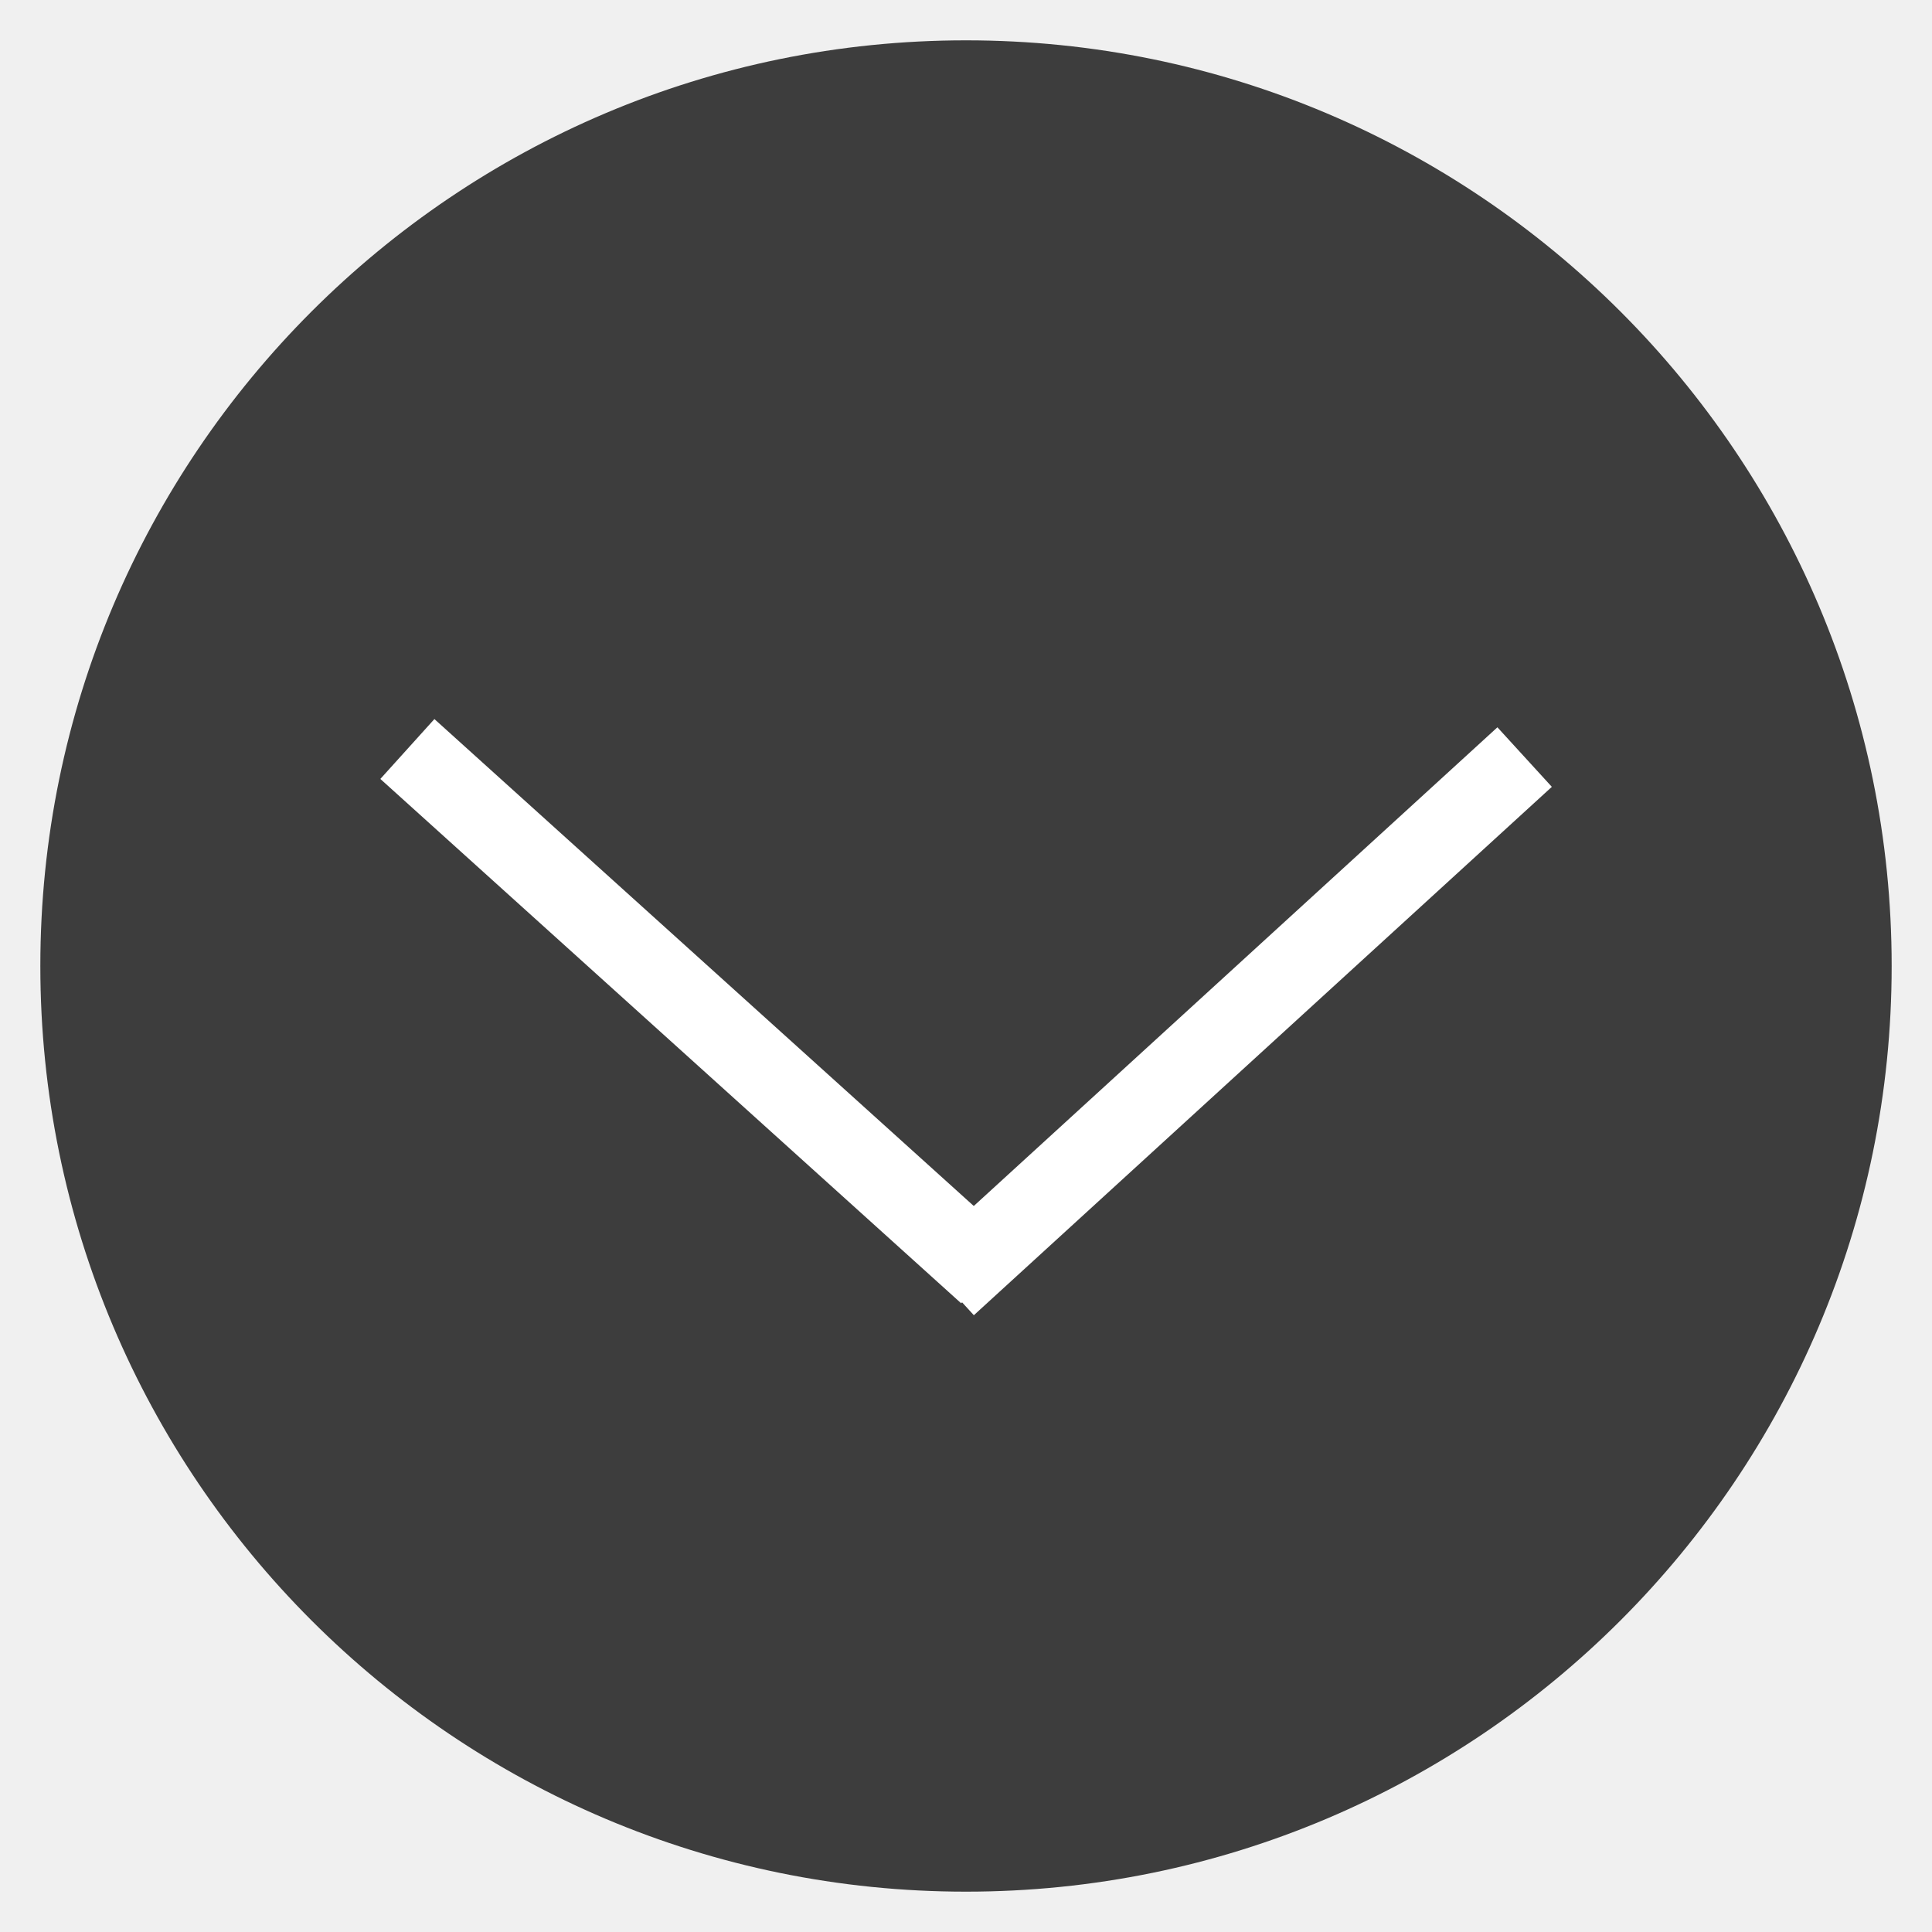
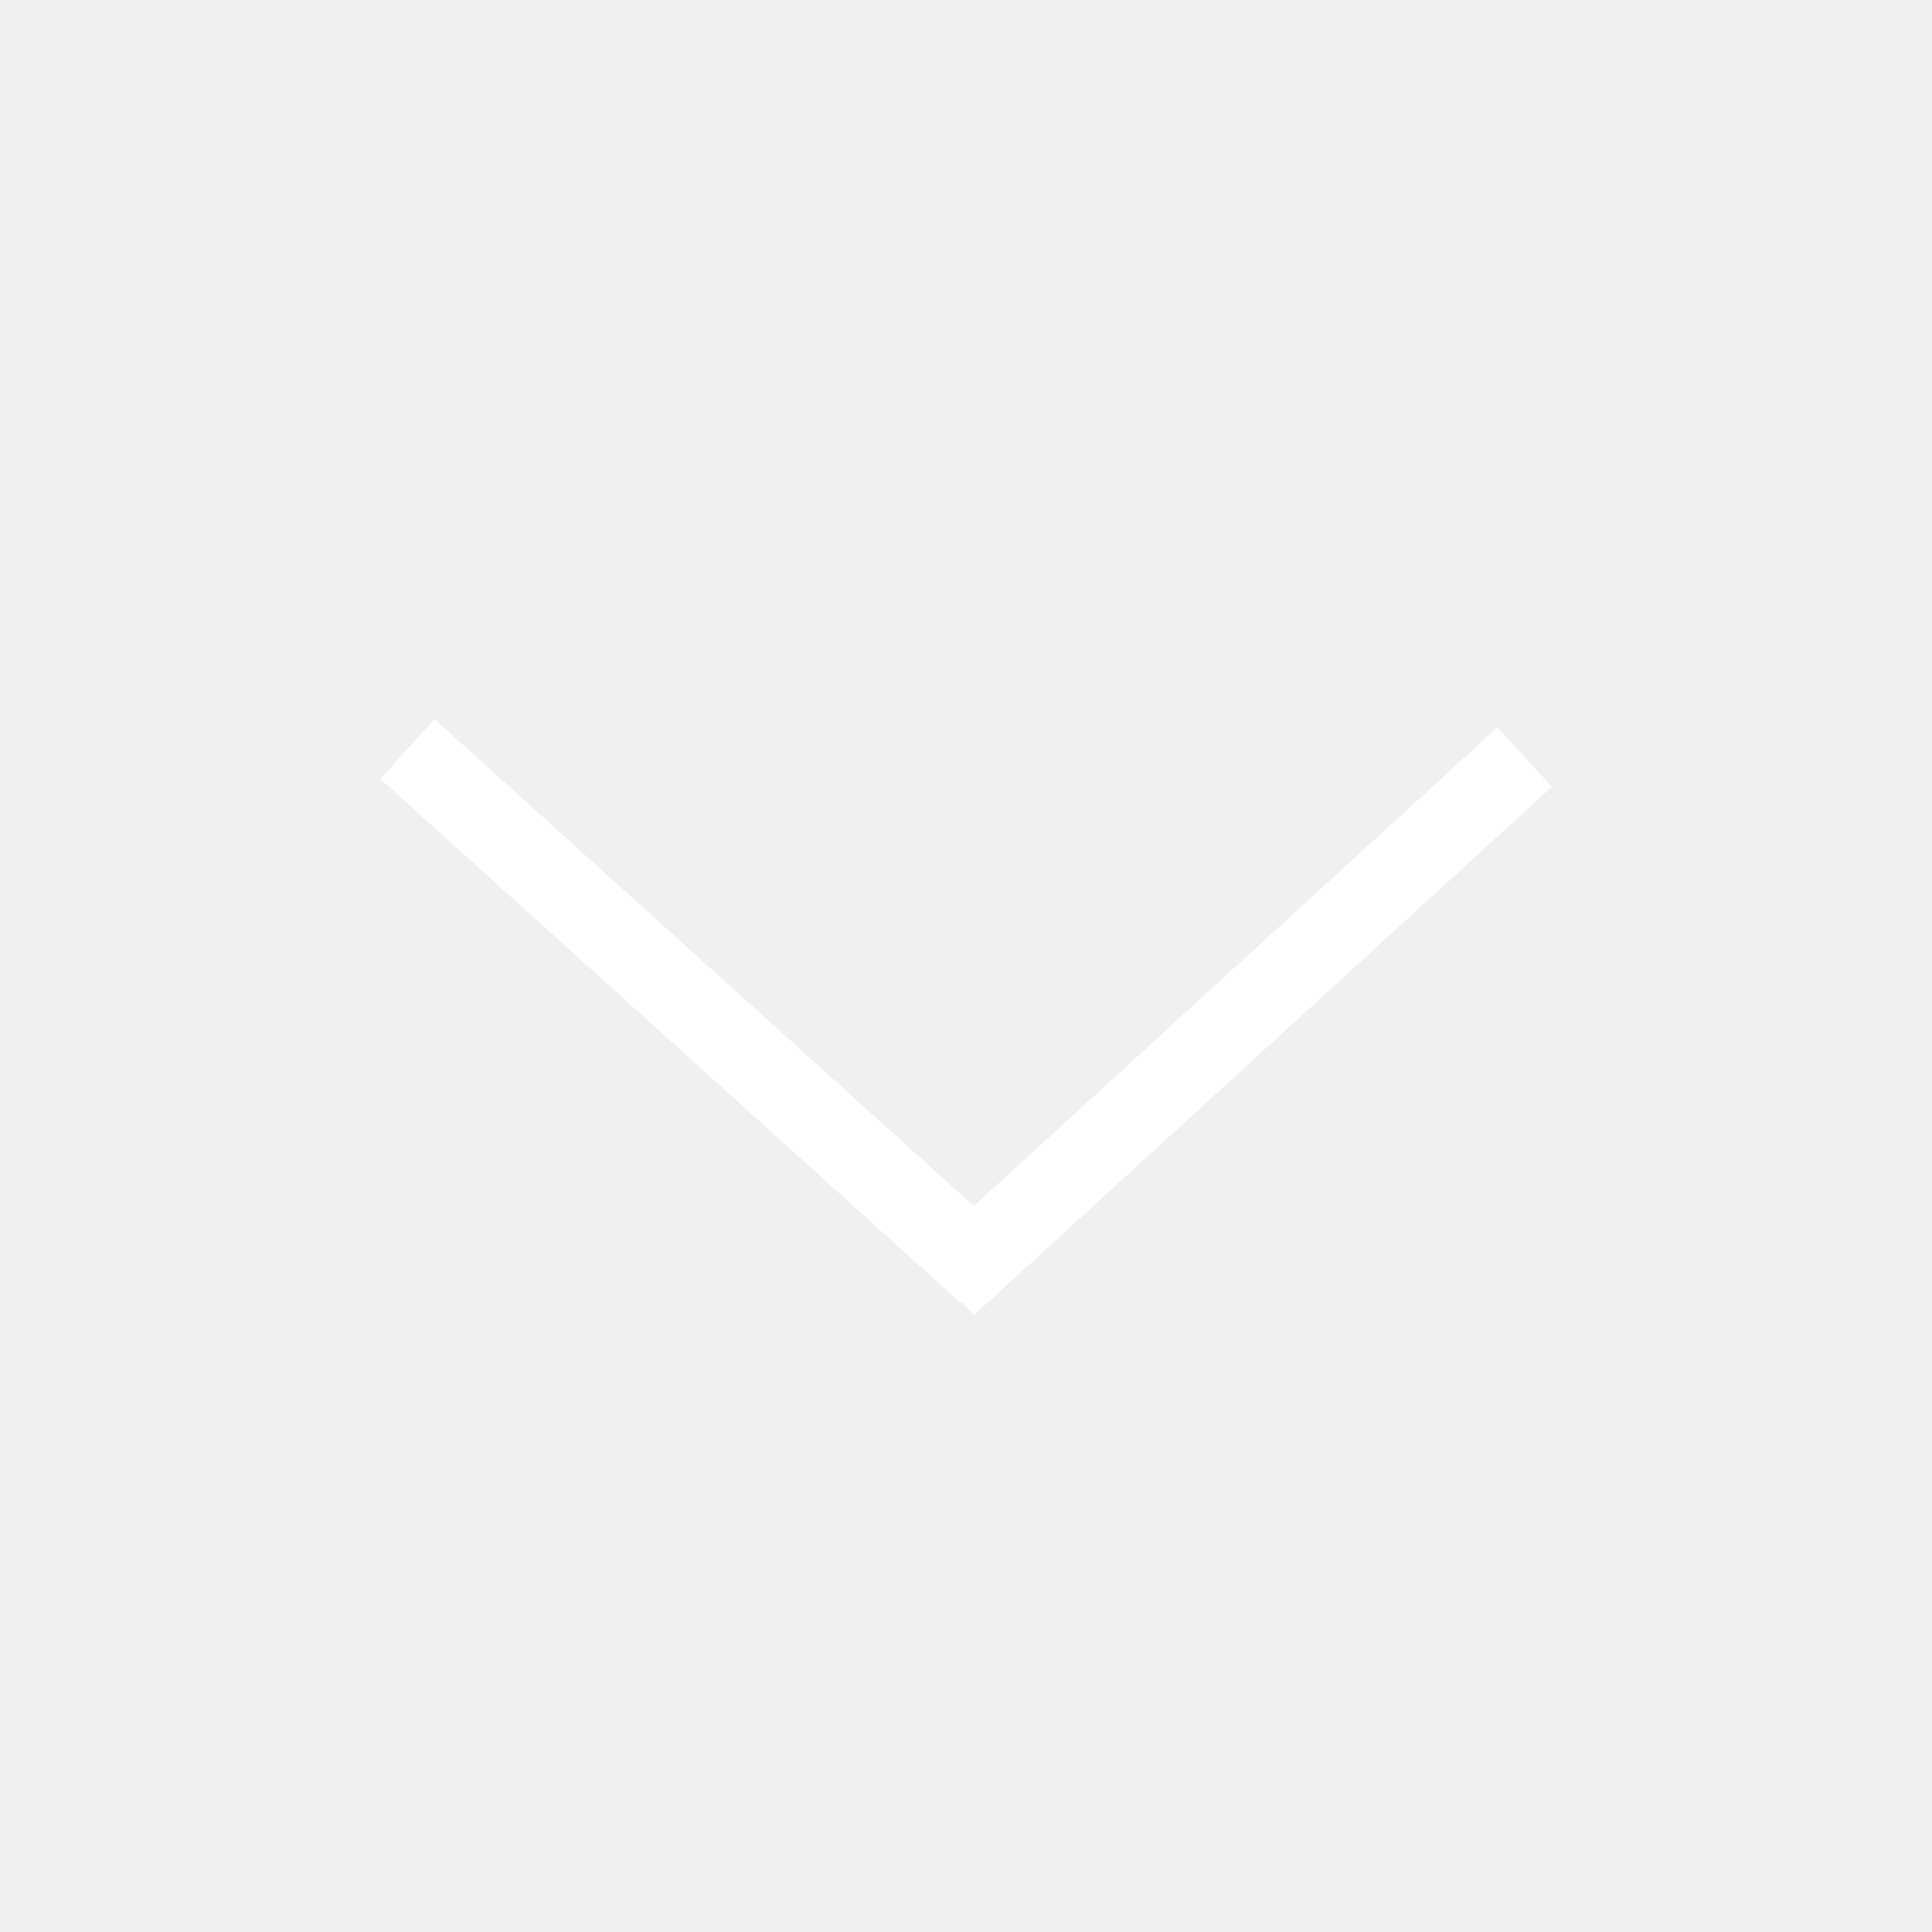
<svg xmlns="http://www.w3.org/2000/svg" version="1.1" id="Layer_1" x="0px" y="0px" viewBox="0 0 479 479" style="enable-background:new 0 0 479 479;" xml:space="preserve">
  <style type="text/css">
- 	.st0{fill:#3D3D3D;}
+ 	.st0{fill:none;}
	.st1{fill:none;stroke:#FFFFFF;stroke-width:20;stroke-miterlimit:10;}
</style>
  <path class="st0" d="M239.5,10C112.8,10,10,112.8,10,239.5S112.8,469,239.5,469S469,366.2,469,239.5S366.2,10,239.5,10z" />
  <g>
    <line class="st1" x1="101" y1="185.7" x2="245" y2="315.7" />
    <line class="st1" x1="234.7" y1="318.7" x2="378" y2="187.7" />
  </g>
</svg>
